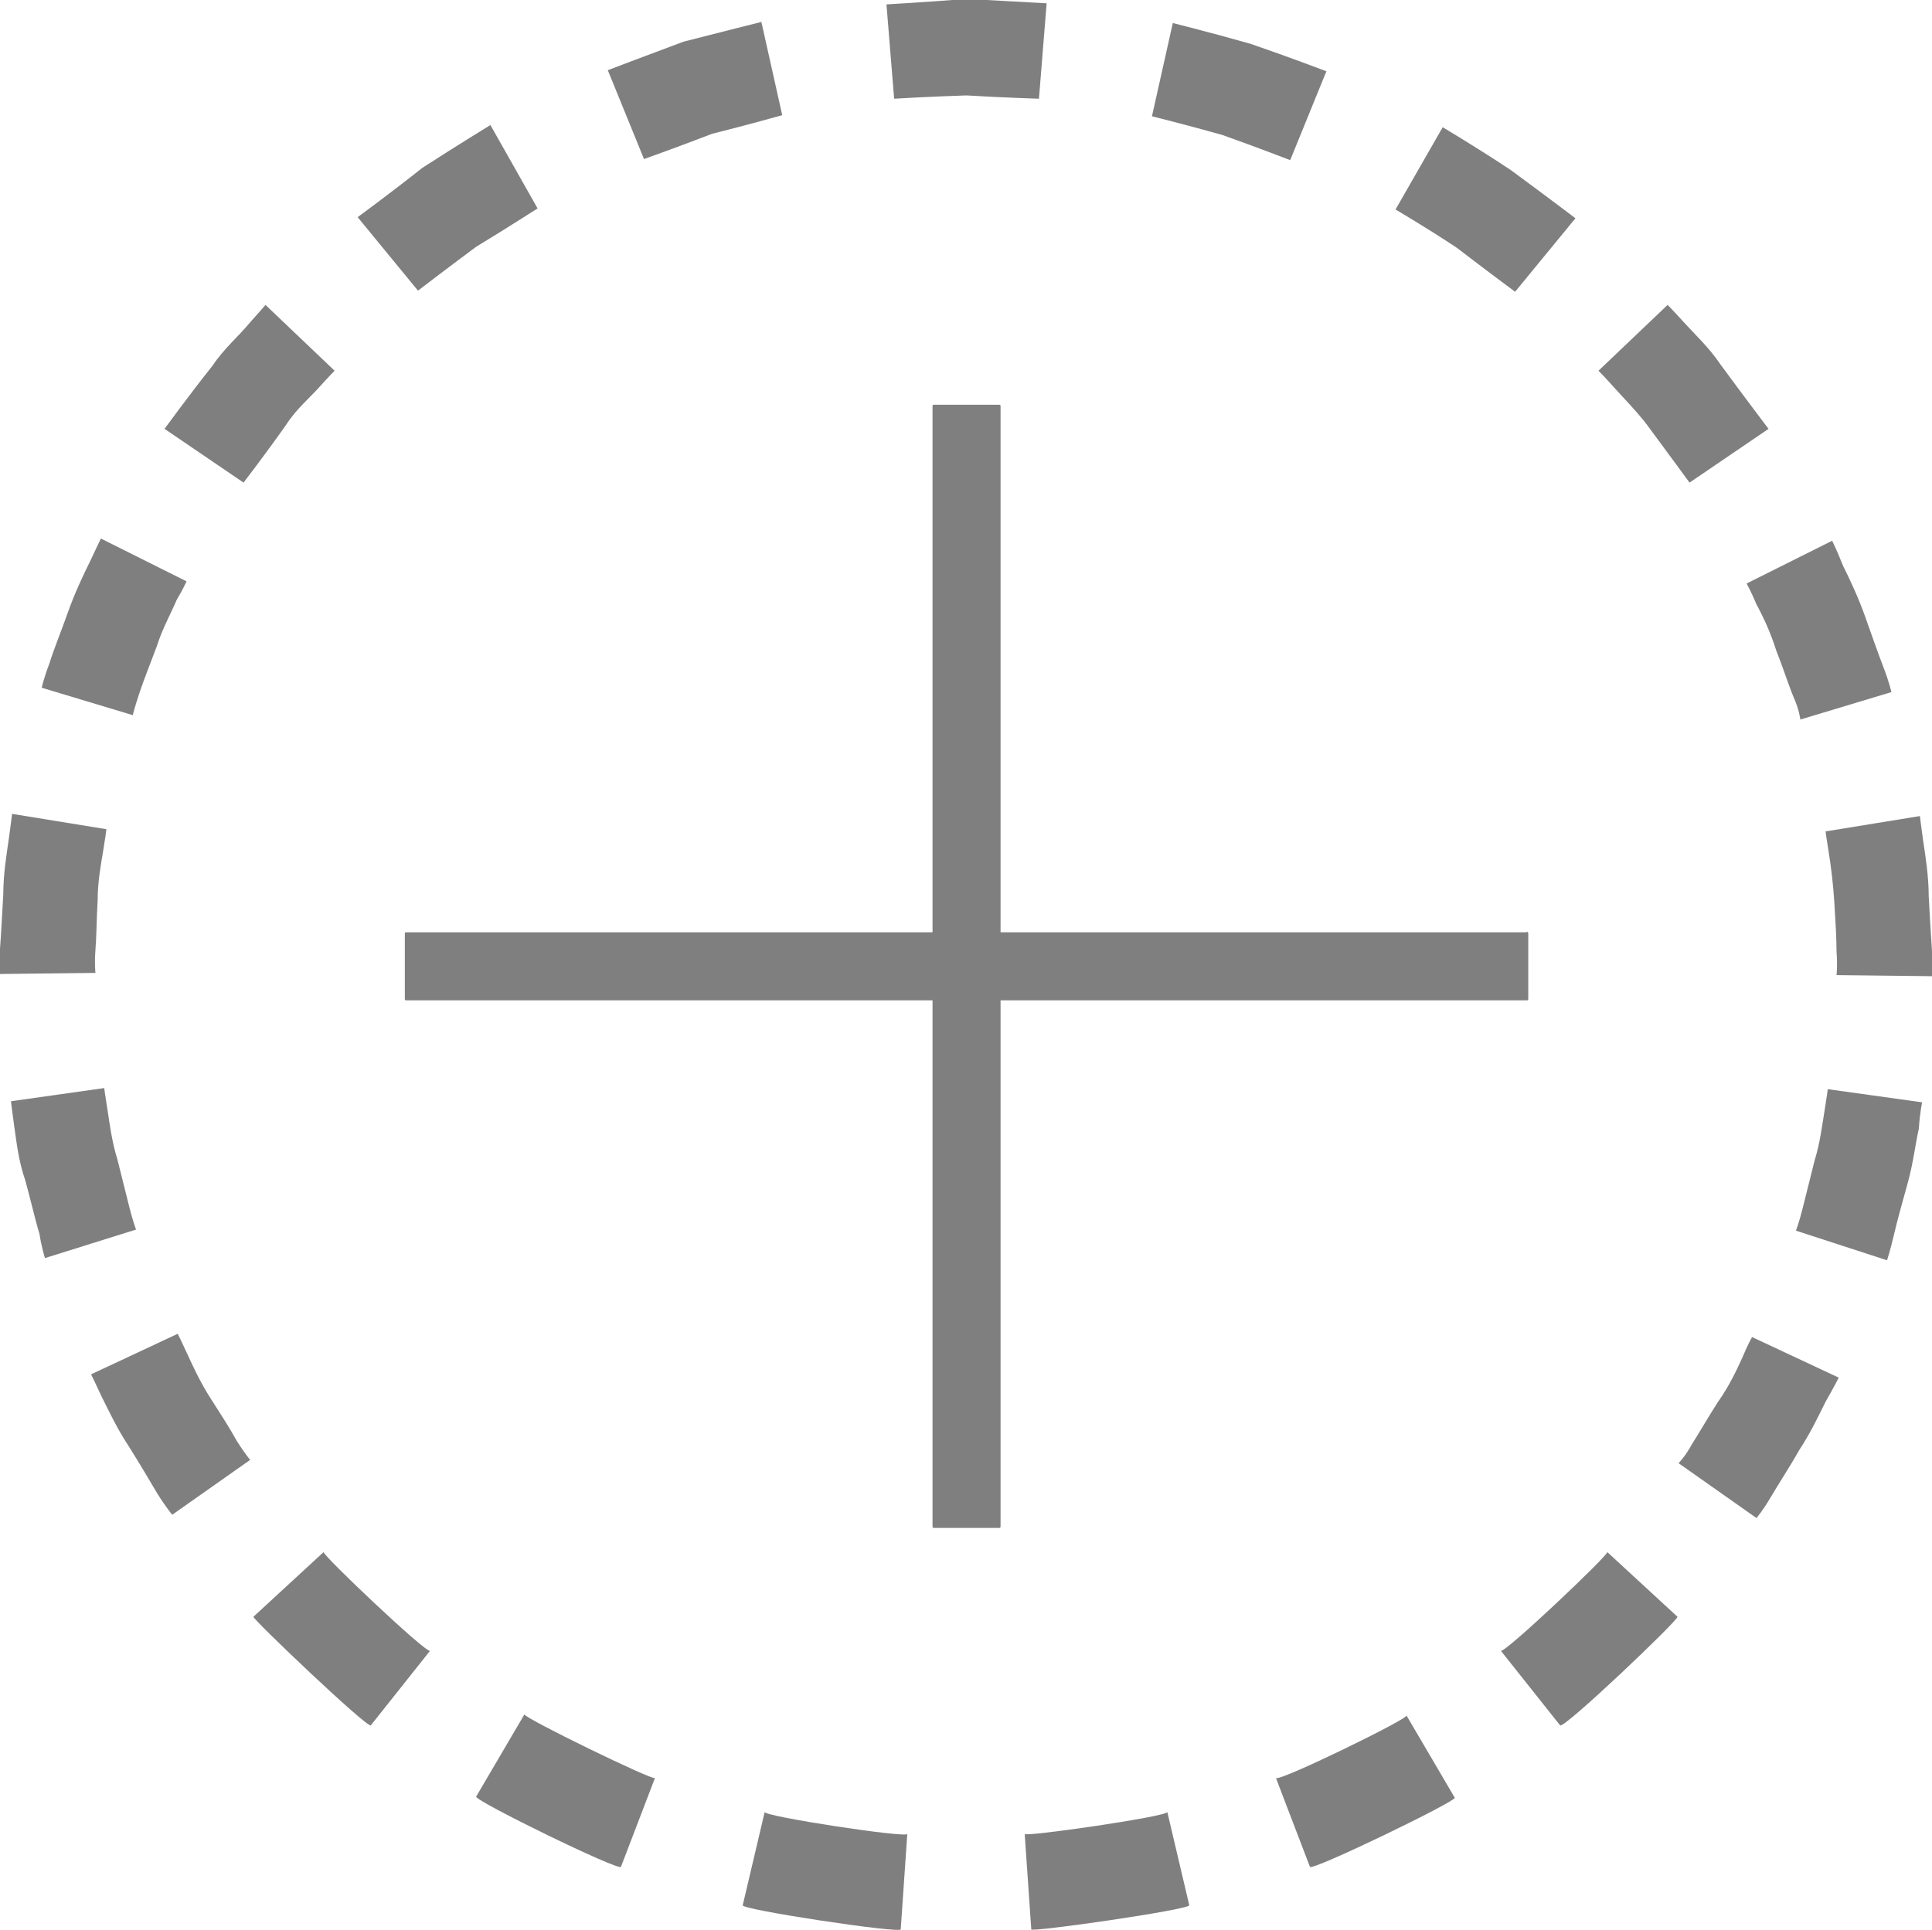
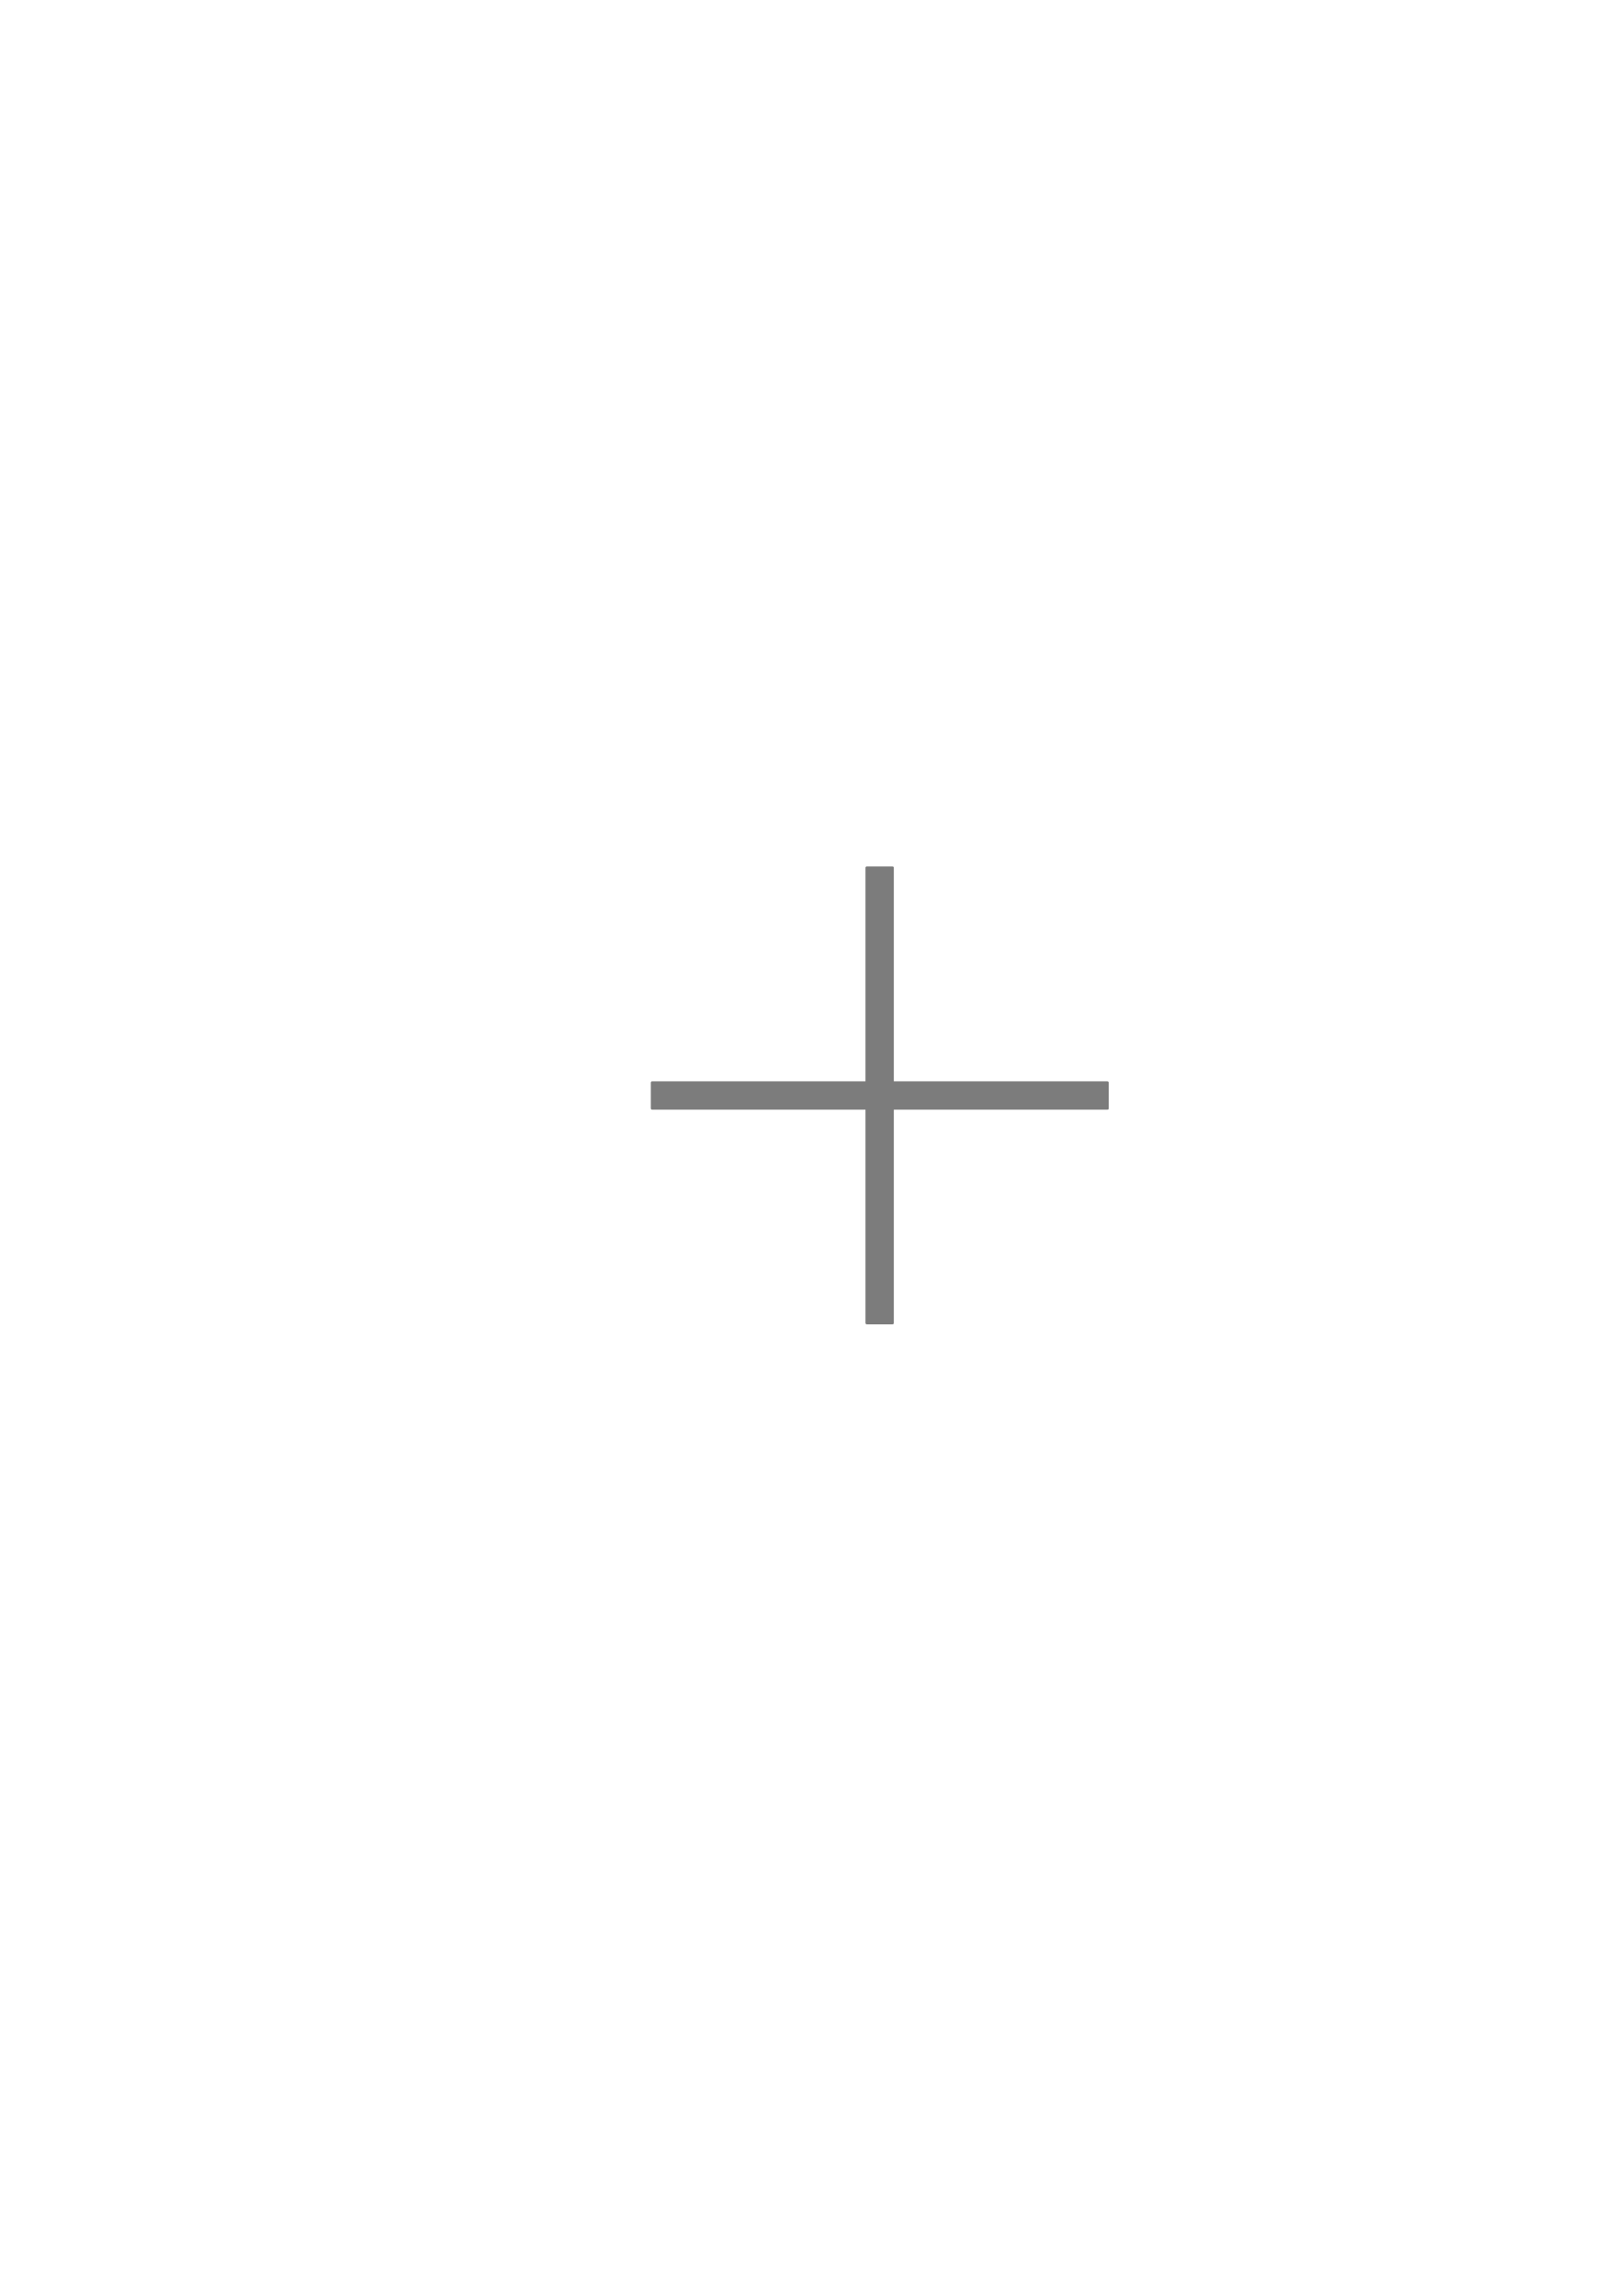
- <svg xmlns="http://www.w3.org/2000/svg" version="1.1" id="Calque_1" x="0px" y="0px" viewBox="0 0 176.1 175.9" style="enable-background:new 0 0 176.1 175.9;" xml:space="preserve">
+ <svg xmlns="http://www.w3.org/2000/svg" version="1.1" id="Calque_1" x="0px" y="0px" viewBox="0 0 595.3 841.9" style="enable-background:new 0 0 595.3 841.9;" xml:space="preserve">
  <style type="text/css">
- 	.st0{fill-rule:evenodd;clip-rule:evenodd;fill:#7F7F7F;}
- 	.st1{fill:#7F7F7F;}
+ 	.st0{fill:#7C7C7C;}
</style>
-   <g id="XMLID_376_">
-     <g id="XMLID_271_">
-       <g id="XMLID_297_">
-         <path id="XMLID_300_" class="st0" d="M33.8,157.3l5.4-6.8c-0.3,0.3-9.9-8.8-9.7-9l-6.4,5.9C22.9,147.5,33.5,157.6,33.8,157.3z" />
-         <path id="XMLID_299_" class="st0" d="M56.6,170.2l3.1-8.1c-0.1,0.3-12-5.5-11.9-5.8l-4.4,7.5C43.3,164.2,56.4,170.6,56.6,170.2z" />
-         <path id="XMLID_298_" class="st0" d="M82.1,175.9l0.6-8.7c0,0.4-13.1-1.6-13-2l-2,8.5C67.5,174.1,82.1,176.3,82.1,175.9z" />
-       </g>
-       <path id="XMLID_296_" class="st0" d="M0,88.8l8.7-0.1c0,0-0.1-0.8,0-2.1c0.1-1.2,0.1-2.9,0.2-4.5c0-1.7,0.3-3.3,0.5-4.5    c0.2-1.2,0.3-2,0.3-2l-8.6-1.4c0,0-0.1,0.9-0.3,2.3c-0.2,1.4-0.5,3.2-0.5,5c-0.1,1.8-0.2,3.7-0.3,5C0,87.9,0,88.8,0,88.8z" />
-       <path id="XMLID_295_" class="st0" d="M4.1,114.7l8.3-2.6c0,0-0.3-0.8-0.6-2c-0.3-1.2-0.7-2.8-1.1-4.4c-0.5-1.6-0.7-3.2-0.9-4.5    c-0.2-1.2-0.3-2-0.3-2L1,100.4c0,0,0.1,0.9,0.3,2.3c0.2,1.4,0.4,3.2,1,4.9c0.5,1.8,0.9,3.6,1.3,4.9C3.8,113.8,4.1,114.7,4.1,114.7    z" />
-       <path id="XMLID_294_" class="st0" d="M15.7,138.1l7.1-5c0,0-0.5-0.6-1.2-1.7c-0.6-1.1-1.5-2.5-2.4-3.9c-0.9-1.4-1.6-2.9-2.1-4    c-0.5-1.1-0.9-1.9-0.9-1.9l-7.9,3.7c0,0,0.4,0.8,1,2.1c0.6,1.2,1.4,2.9,2.4,4.4c1,1.6,1.9,3.1,2.6,4.3    C15.1,137.4,15.7,138.1,15.7,138.1z" />
-       <g id="XMLID_290_">
-         <path id="XMLID_293_" class="st0" d="M32.6,19.8l5.5,6.7c0,0,2.6-2,5.3-4c2.8-1.7,5.6-3.5,5.6-3.5l-4.3-7.6c0,0-3.1,1.9-6.2,3.9     C35.6,17.6,32.6,19.8,32.6,19.8z" />
-         <path id="XMLID_292_" class="st0" d="M15,39.1l7.2,4.9c0,0,2-2.6,3.9-5.3c0.9-1.4,2.2-2.5,3-3.4c0.8-0.9,1.4-1.5,1.4-1.5l-6.3-6     c0,0-0.6,0.7-1.5,1.7c-0.9,1.1-2.3,2.3-3.3,3.8C17.1,36.2,15,39.1,15,39.1z" />
-         <path id="XMLID_291_" class="st0" d="M3.8,62.7l8.3,2.5c0,0,0.2-0.8,0.6-2c0.4-1.2,1-2.7,1.6-4.3c0.5-1.6,1.3-3,1.8-4.2     C16.7,53.7,17,53,17,53l-7.8-3.9c0,0-0.4,0.8-1,2.1c-0.6,1.2-1.4,2.9-2,4.6c-0.6,1.7-1.3,3.4-1.7,4.7C4,61.8,3.8,62.7,3.8,62.7z" />
-       </g>
-       <g id="XMLID_286_">
-         <path id="XMLID_289_" class="st0" d="M106.9,2.1l-1.9,8.5c0,0,3.2,0.8,6.4,1.7c3.1,1.1,6.2,2.3,6.2,2.3l3.3-8.1     c0,0-3.4-1.3-6.9-2.5C110.5,3,106.9,2.1,106.9,2.1z" />
-         <path id="XMLID_288_" class="st0" d="M80.8,0.4L81.5,9c0,0,3.3-0.2,6.6-0.3C91.4,8.9,94.7,9,94.7,9l0.7-8.7c0,0-3.7-0.2-7.3-0.4     C84.4,0.2,80.8,0.4,80.8,0.4z" />
-         <path id="XMLID_287_" class="st0" d="M55.4,6.4l3.3,8.1c0,0,3.1-1.1,6.2-2.3c3.2-0.8,6.4-1.7,6.4-1.7l-1.9-8.5     c0,0-3.6,0.9-7.1,1.8C58.8,5.1,55.4,6.4,55.4,6.4z" />
-       </g>
-       <g id="XMLID_282_">
-         <path id="XMLID_285_" class="st0" d="M167,49.3l-7.8,3.9c0,0,0.4,0.7,0.9,1.9c0.6,1.1,1.3,2.6,1.8,4.2c0.6,1.5,1.1,3.1,1.6,4.3     c0.5,1.1,0.6,2,0.6,2l8.3-2.5c0,0-0.2-0.9-0.7-2.2c-0.5-1.3-1.1-3-1.7-4.7c-0.6-1.7-1.4-3.4-2-4.6C167.4,50.1,167,49.3,167,49.3z     " />
-         <path id="XMLID_284_" class="st0" d="M152,27.8l-6.3,6c0,0,0.6,0.6,1.4,1.5c0.8,0.9,2,2.1,3,3.4c2,2.7,3.9,5.3,3.9,5.3l7.2-4.9     c0,0-2.2-2.9-4.4-5.9c-1-1.5-2.4-2.8-3.3-3.8C152.6,28.4,152,27.8,152,27.8z" />
-         <path id="XMLID_283_" class="st0" d="M131.5,11.6l-4.3,7.5c0,0,2.9,1.7,5.6,3.5c2.6,2,5.3,4,5.3,4l5.5-6.7c0,0-2.9-2.2-5.9-4.4     C134.7,13.5,131.5,11.6,131.5,11.6z" />
-       </g>
-       <g id="XMLID_278_">
-         <path id="XMLID_281_" class="st0" d="M167.6,125.6l-7.9-3.7c0,0-0.4,0.7-0.9,1.9c-0.5,1.1-1.2,2.6-2.2,4     c-0.9,1.4-1.7,2.8-2.4,3.9c-0.6,1.1-1.2,1.7-1.2,1.7l7.1,5c0,0,0.6-0.7,1.3-1.9c0.7-1.2,1.7-2.7,2.6-4.3c1-1.5,1.8-3.2,2.4-4.4     C167.2,126.4,167.6,125.6,167.6,125.6z" />
-         <path id="XMLID_280_" class="st0" d="M175.2,100.5l-8.6-1.2c0,0-0.1,0.8-0.3,2c-0.2,1.2-0.4,2.9-0.9,4.5     c-0.4,1.6-0.8,3.2-1.1,4.4c-0.3,1.2-0.6,2-0.6,2l8.3,2.7c0,0,0.3-0.9,0.6-2.2c0.3-1.3,0.8-3.1,1.3-4.9c0.5-1.8,0.7-3.6,1-4.9     C175,101.4,175.2,100.5,175.2,100.5z" />
-         <path id="XMLID_279_" class="st0" d="M175,74.4l-8.6,1.4c0,0,0.1,0.8,0.3,2c0.2,1.2,0.4,2.9,0.5,4.5c0.1,1.6,0.2,3.3,0.2,4.5     c0.1,1.2,0,2.1,0,2.1l8.7,0.1c0,0,0.1-0.9,0-2.3c-0.1-1.4-0.2-3.2-0.3-5c0-1.8-0.3-3.7-0.5-5C175.1,75.3,175,74.4,175,74.4z" />
-       </g>
-       <g id="XMLID_274_">
-         <path id="XMLID_277_" class="st0" d="M108.4,173.7l-2-8.5c0.1,0.4-13,2.3-13,2l0.6,8.7C93.9,176.2,108.5,174.1,108.4,173.7z" />
-         <path id="XMLID_276_" class="st0" d="M132.6,163.9l-4.4-7.5c0.2,0.3-11.7,6.1-11.9,5.7l3.1,8.1     C119.6,170.6,132.8,164.2,132.6,163.9z" />
-         <path id="XMLID_275_" class="st0" d="M152.9,147.4l-6.4-5.9c0.2,0.2-9.4,9.3-9.7,9l5.4,6.8C142.5,157.7,153.1,147.6,152.9,147.4z     " />
-       </g>
-       <path id="XMLID_273_" class="st1" d="M91.1,139.3h-6c-0.1,0-0.1-0.1-0.1-0.1V37c0-0.1,0.1-0.1,0.1-0.1h6c0.1,0,0.1,0.1,0.1,0.1    v102.1C91.2,139.2,91.2,139.3,91.1,139.3z" />
-       <path id="XMLID_272_" class="st1" d="M139.3,85.1v6c0,0.1-0.1,0.1-0.1,0.1L37,91.2c-0.1,0-0.1-0.1-0.1-0.1v-6    c0-0.1,0.1-0.1,0.1-0.1h102.1C139.2,84.9,139.3,85,139.3,85.1z" />
-     </g>
-   </g>
+   <path id="XMLID_149_" class="st0" d="M327.2,485.6h-9.4c-0.3,0-0.5-0.2-0.5-0.5V318.2c0-0.3,0.2-0.5,0.5-0.5h9.4  c0.3,0,0.5,0.2,0.5,0.5v166.9C327.7,485.4,327.5,485.6,327.2,485.6z" />
+   <path id="XMLID_148_" class="st0" d="M406.5,397v9.4c0,0.3-0.2,0.5-0.5,0.5H239.1c-0.3,0-0.5-0.2-0.5-0.5V397c0-0.3,0.2-0.5,0.5-0.5  H406C406.2,396.5,406.5,396.7,406.5,397z" />
</svg>
